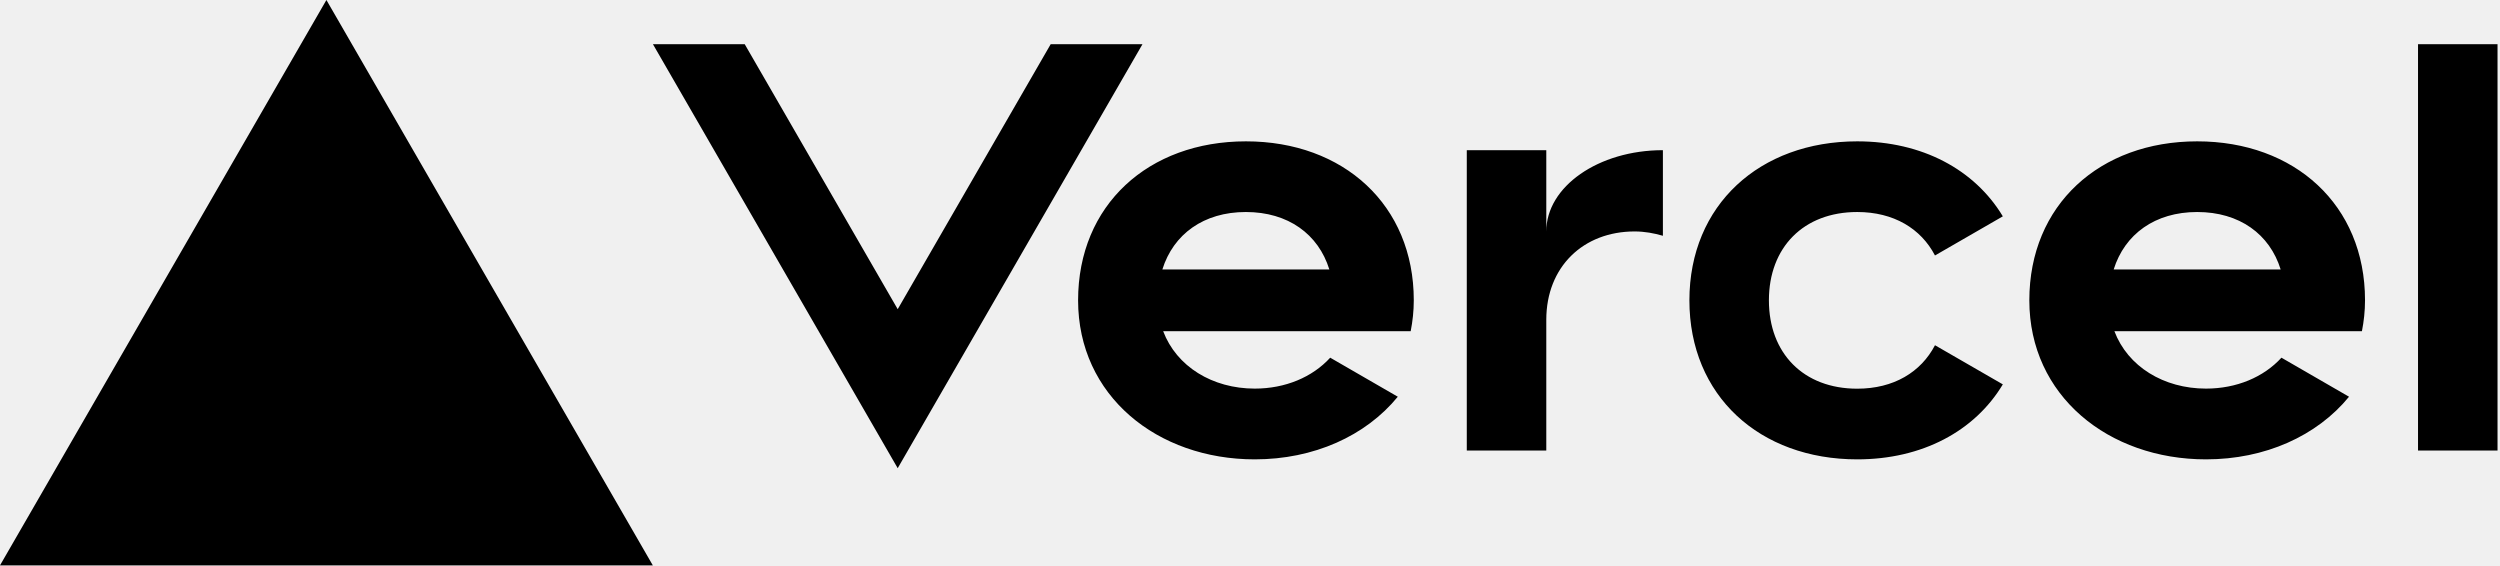
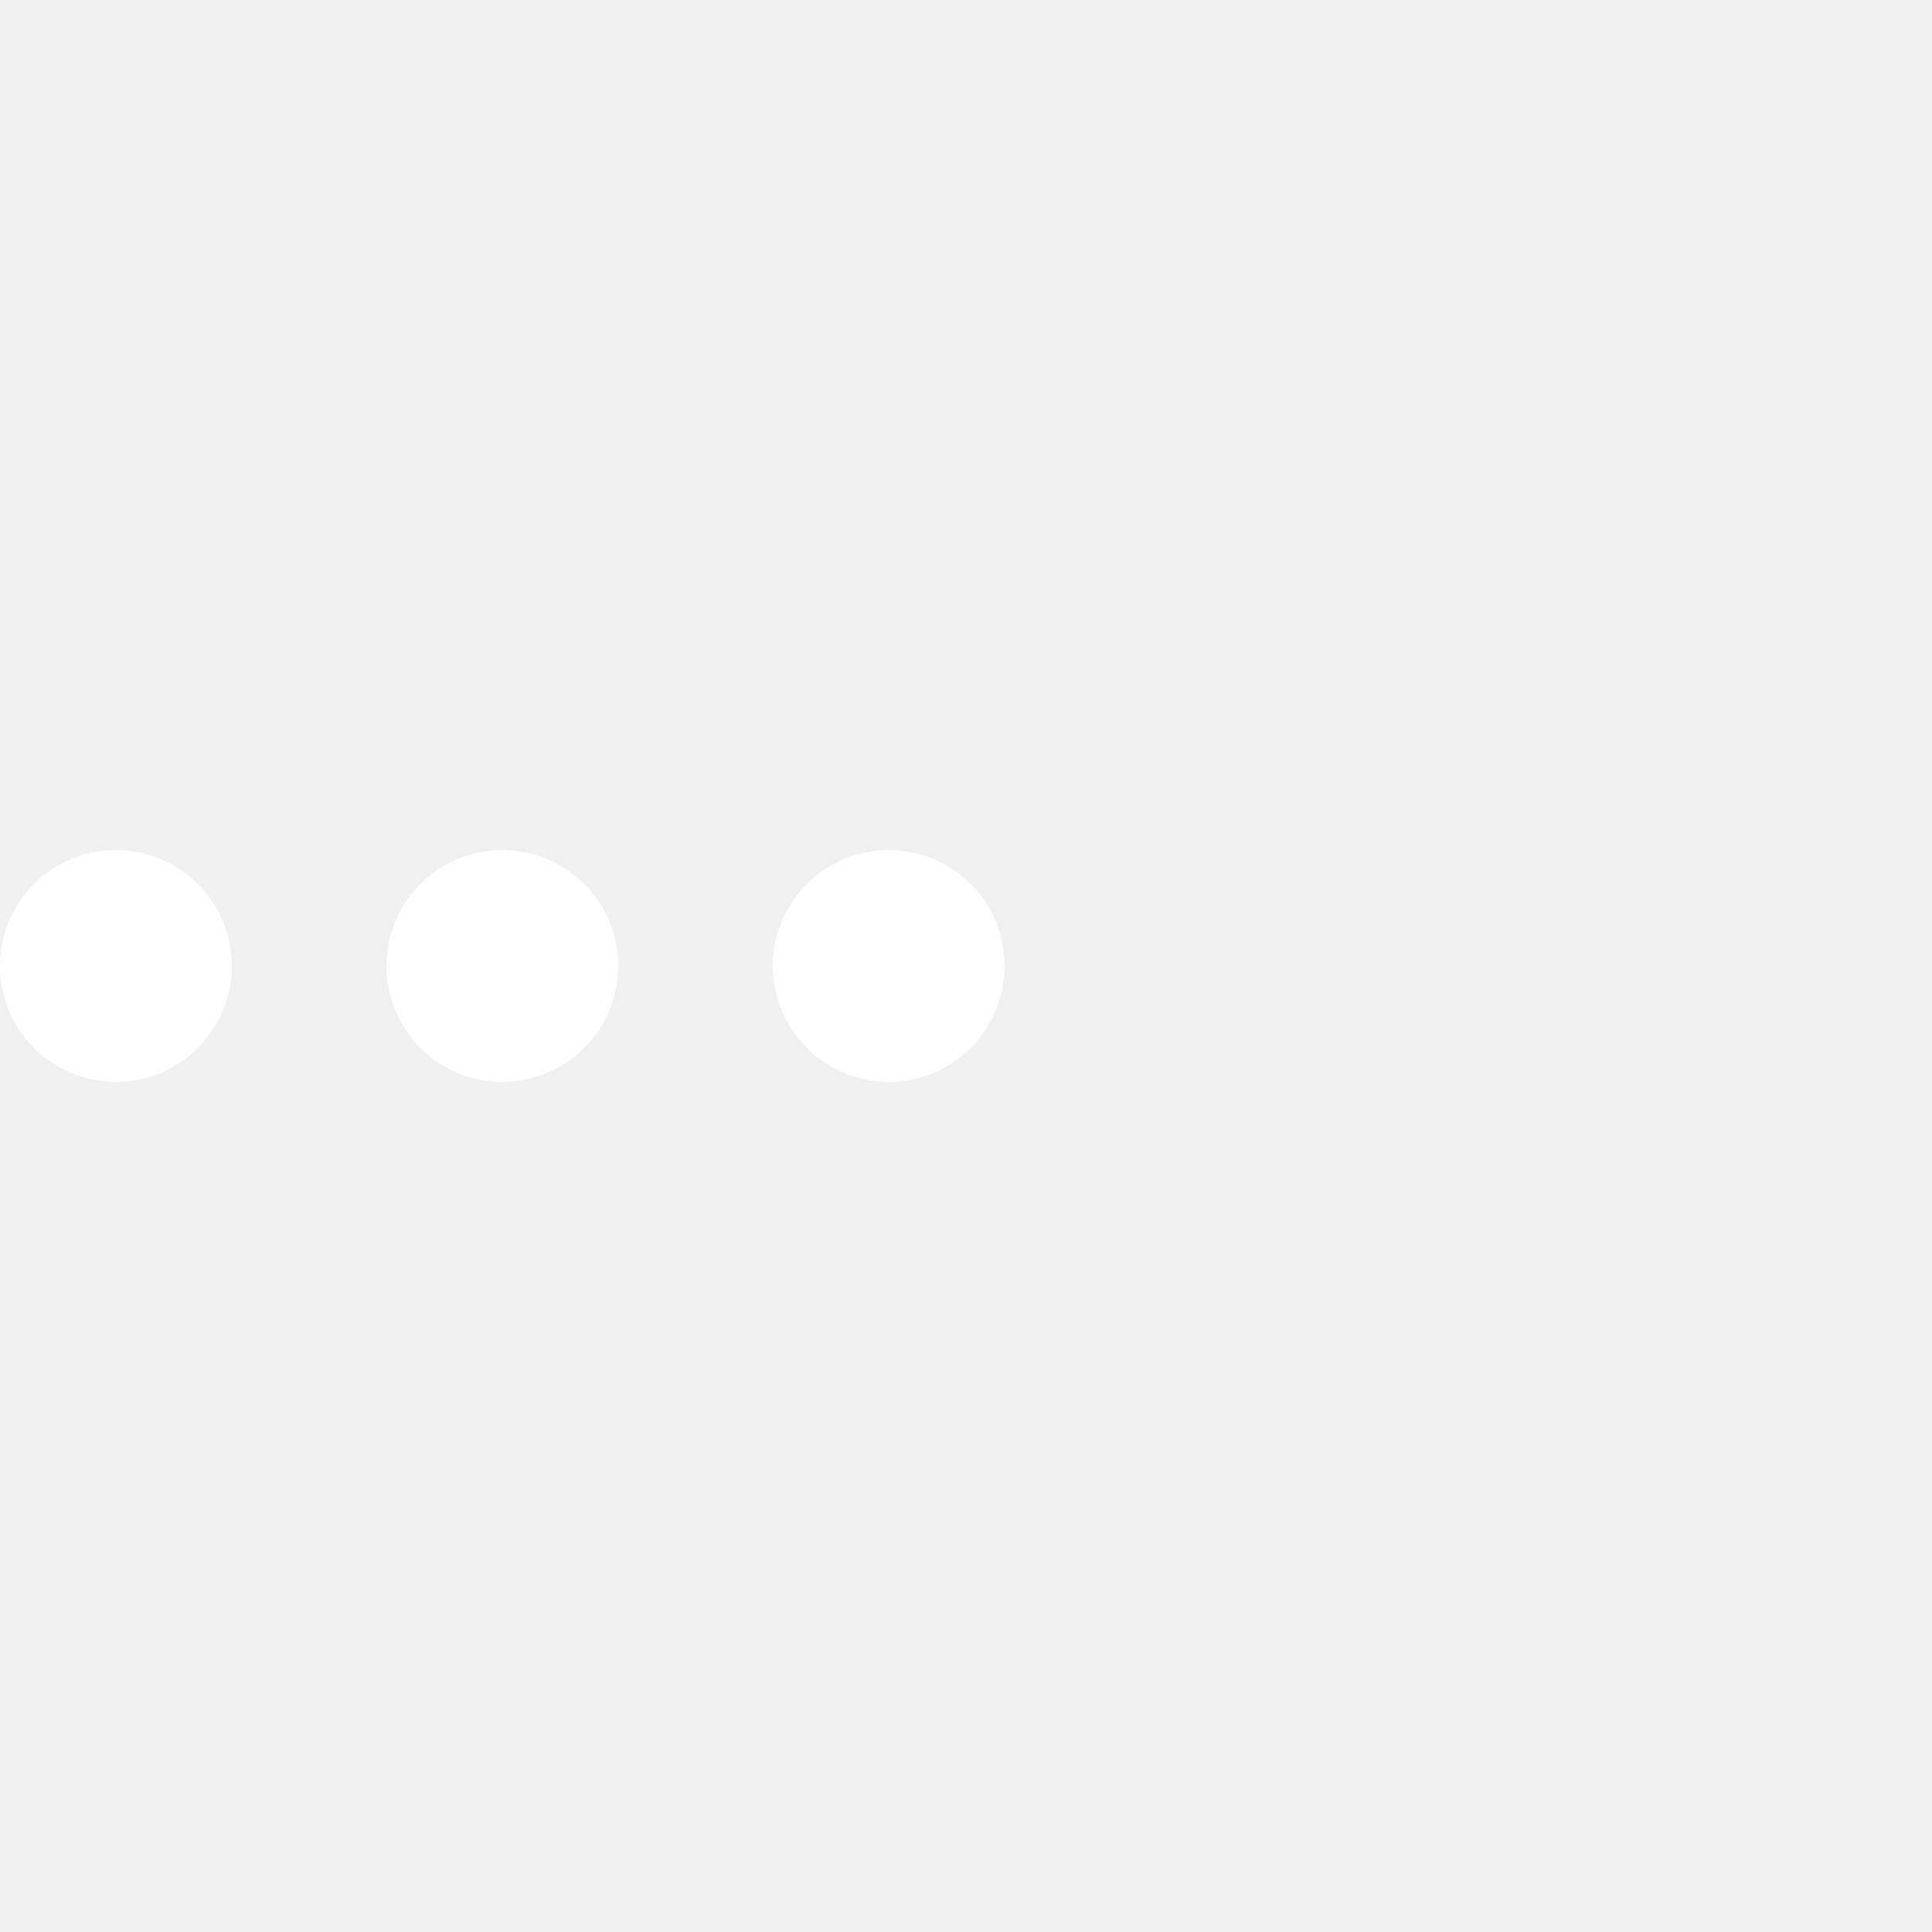
- <svg xmlns="http://www.w3.org/2000/svg" width="283" height="64" viewBox="0 0 283 64" fill="none">
-   <path d="M141.04 16c-11.04 0-19 7.2-19 18s8.96 18 20 18c6.67 0 12.55-2.64 16.19-7.09l-7.65-4.42c-2.02 2.21-5.09 3.5-8.54 3.5-4.79 0-8.86-2.5-10.37-6.5h28.02c.22-1.12.35-2.28.35-3.5 0-10.79-7.96-17.99-19-17.99zm-9.46 14.5c1.25-3.99 4.67-6.5 9.45-6.5 4.79 0 8.21 2.51 9.45 6.5h-18.9zM248.72 16c-11.04 0-19 7.2-19 18s8.96 18 20 18c6.67 0 12.55-2.64 16.19-7.09l-7.65-4.42c-2.02 2.21-5.09 3.5-8.54 3.5-4.79 0-8.86-2.5-10.37-6.5h28.02c.22-1.12.35-2.28.35-3.5 0-10.79-7.96-17.99-19-17.99zm-9.45 14.5c1.25-3.99 4.67-6.5 9.45-6.5 4.79 0 8.21 2.51 9.45 6.5h-18.9zM200.24 34c0 6 3.92 10 10 10 4.12 0 7.21-1.87 8.8-4.92l7.68 4.43c-3.18 5.3-9.14 8.49-16.48 8.49-11.05 0-19-7.2-19-18s7.96-18 19-18c7.34 0 13.29 3.19 16.48 8.49l-7.68 4.43c-1.59-3.05-4.68-4.92-8.8-4.92-6.07 0-10 4-10 10zm82.48-29v46h-9V5h9zM36.95 0L73.9 64H0L36.95 0zm92.38 5l-27.71 48L73.91 5H84.3l17.32 30 17.32-30h10.39zm58.91 12v9.69c-1-.29-2.06-.49-3.2-.49-5.81 0-10 4-10 10V51h-9V17h9v9.2c0-5.08 5.91-9.2 13.2-9.2z" fill="#000" />
+ <svg xmlns="http://www.w3.org/2000/svg" version="1.1" id="L4" x="0px" y="0px" viewBox="0 0 100 100" enable-background="new 0 0 0 0" xml:space="preserve">
+   <circle fill="#fff" stroke="none" cx="6" cy="50" r="6">
+     <animate attributeName="opacity" dur="1s" values="0;1;0" repeatCount="indefinite" begin="0.1" />
+   </circle>
+   <circle fill="#fff" stroke="none" cx="26" cy="50" r="6">
+     <animate attributeName="opacity" dur="1s" values="0;1;0" repeatCount="indefinite" begin="0.2" />
+   </circle>
+   <circle fill="#fff" stroke="none" cx="46" cy="50" r="6">
+     <animate attributeName="opacity" dur="1s" values="0;1;0" repeatCount="indefinite" begin="0.3" />
+   </circle>
</svg>
